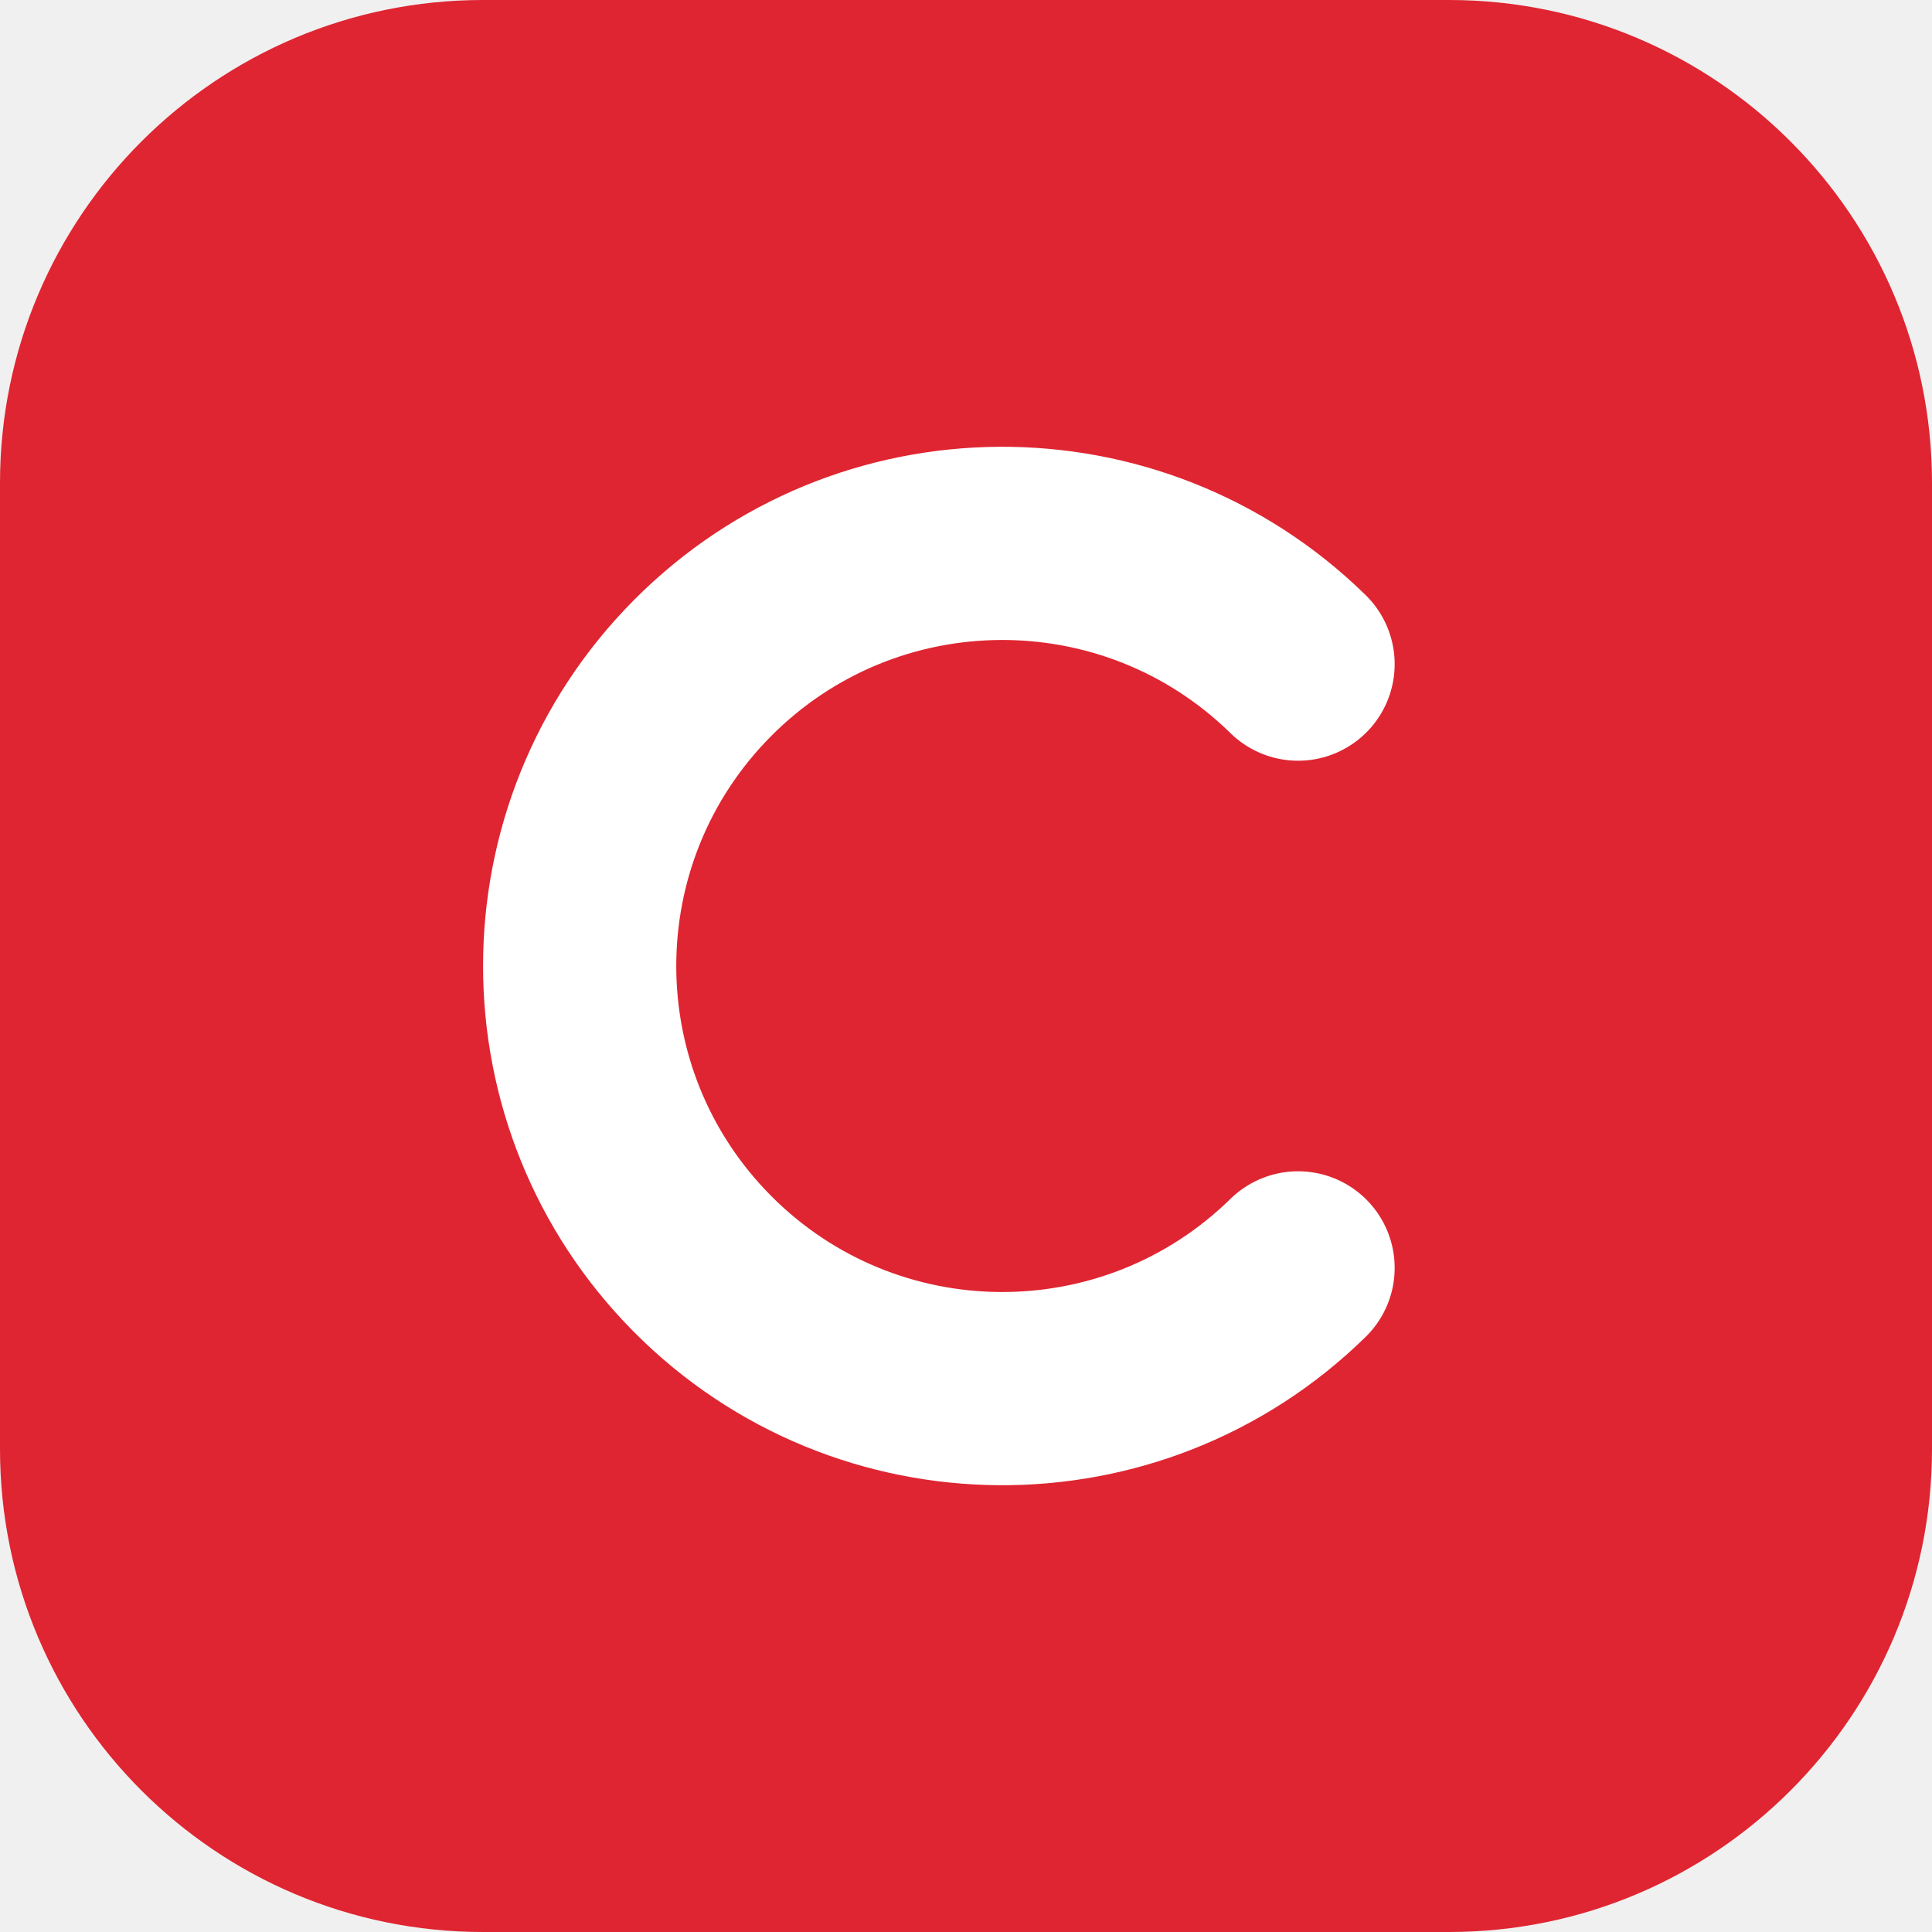
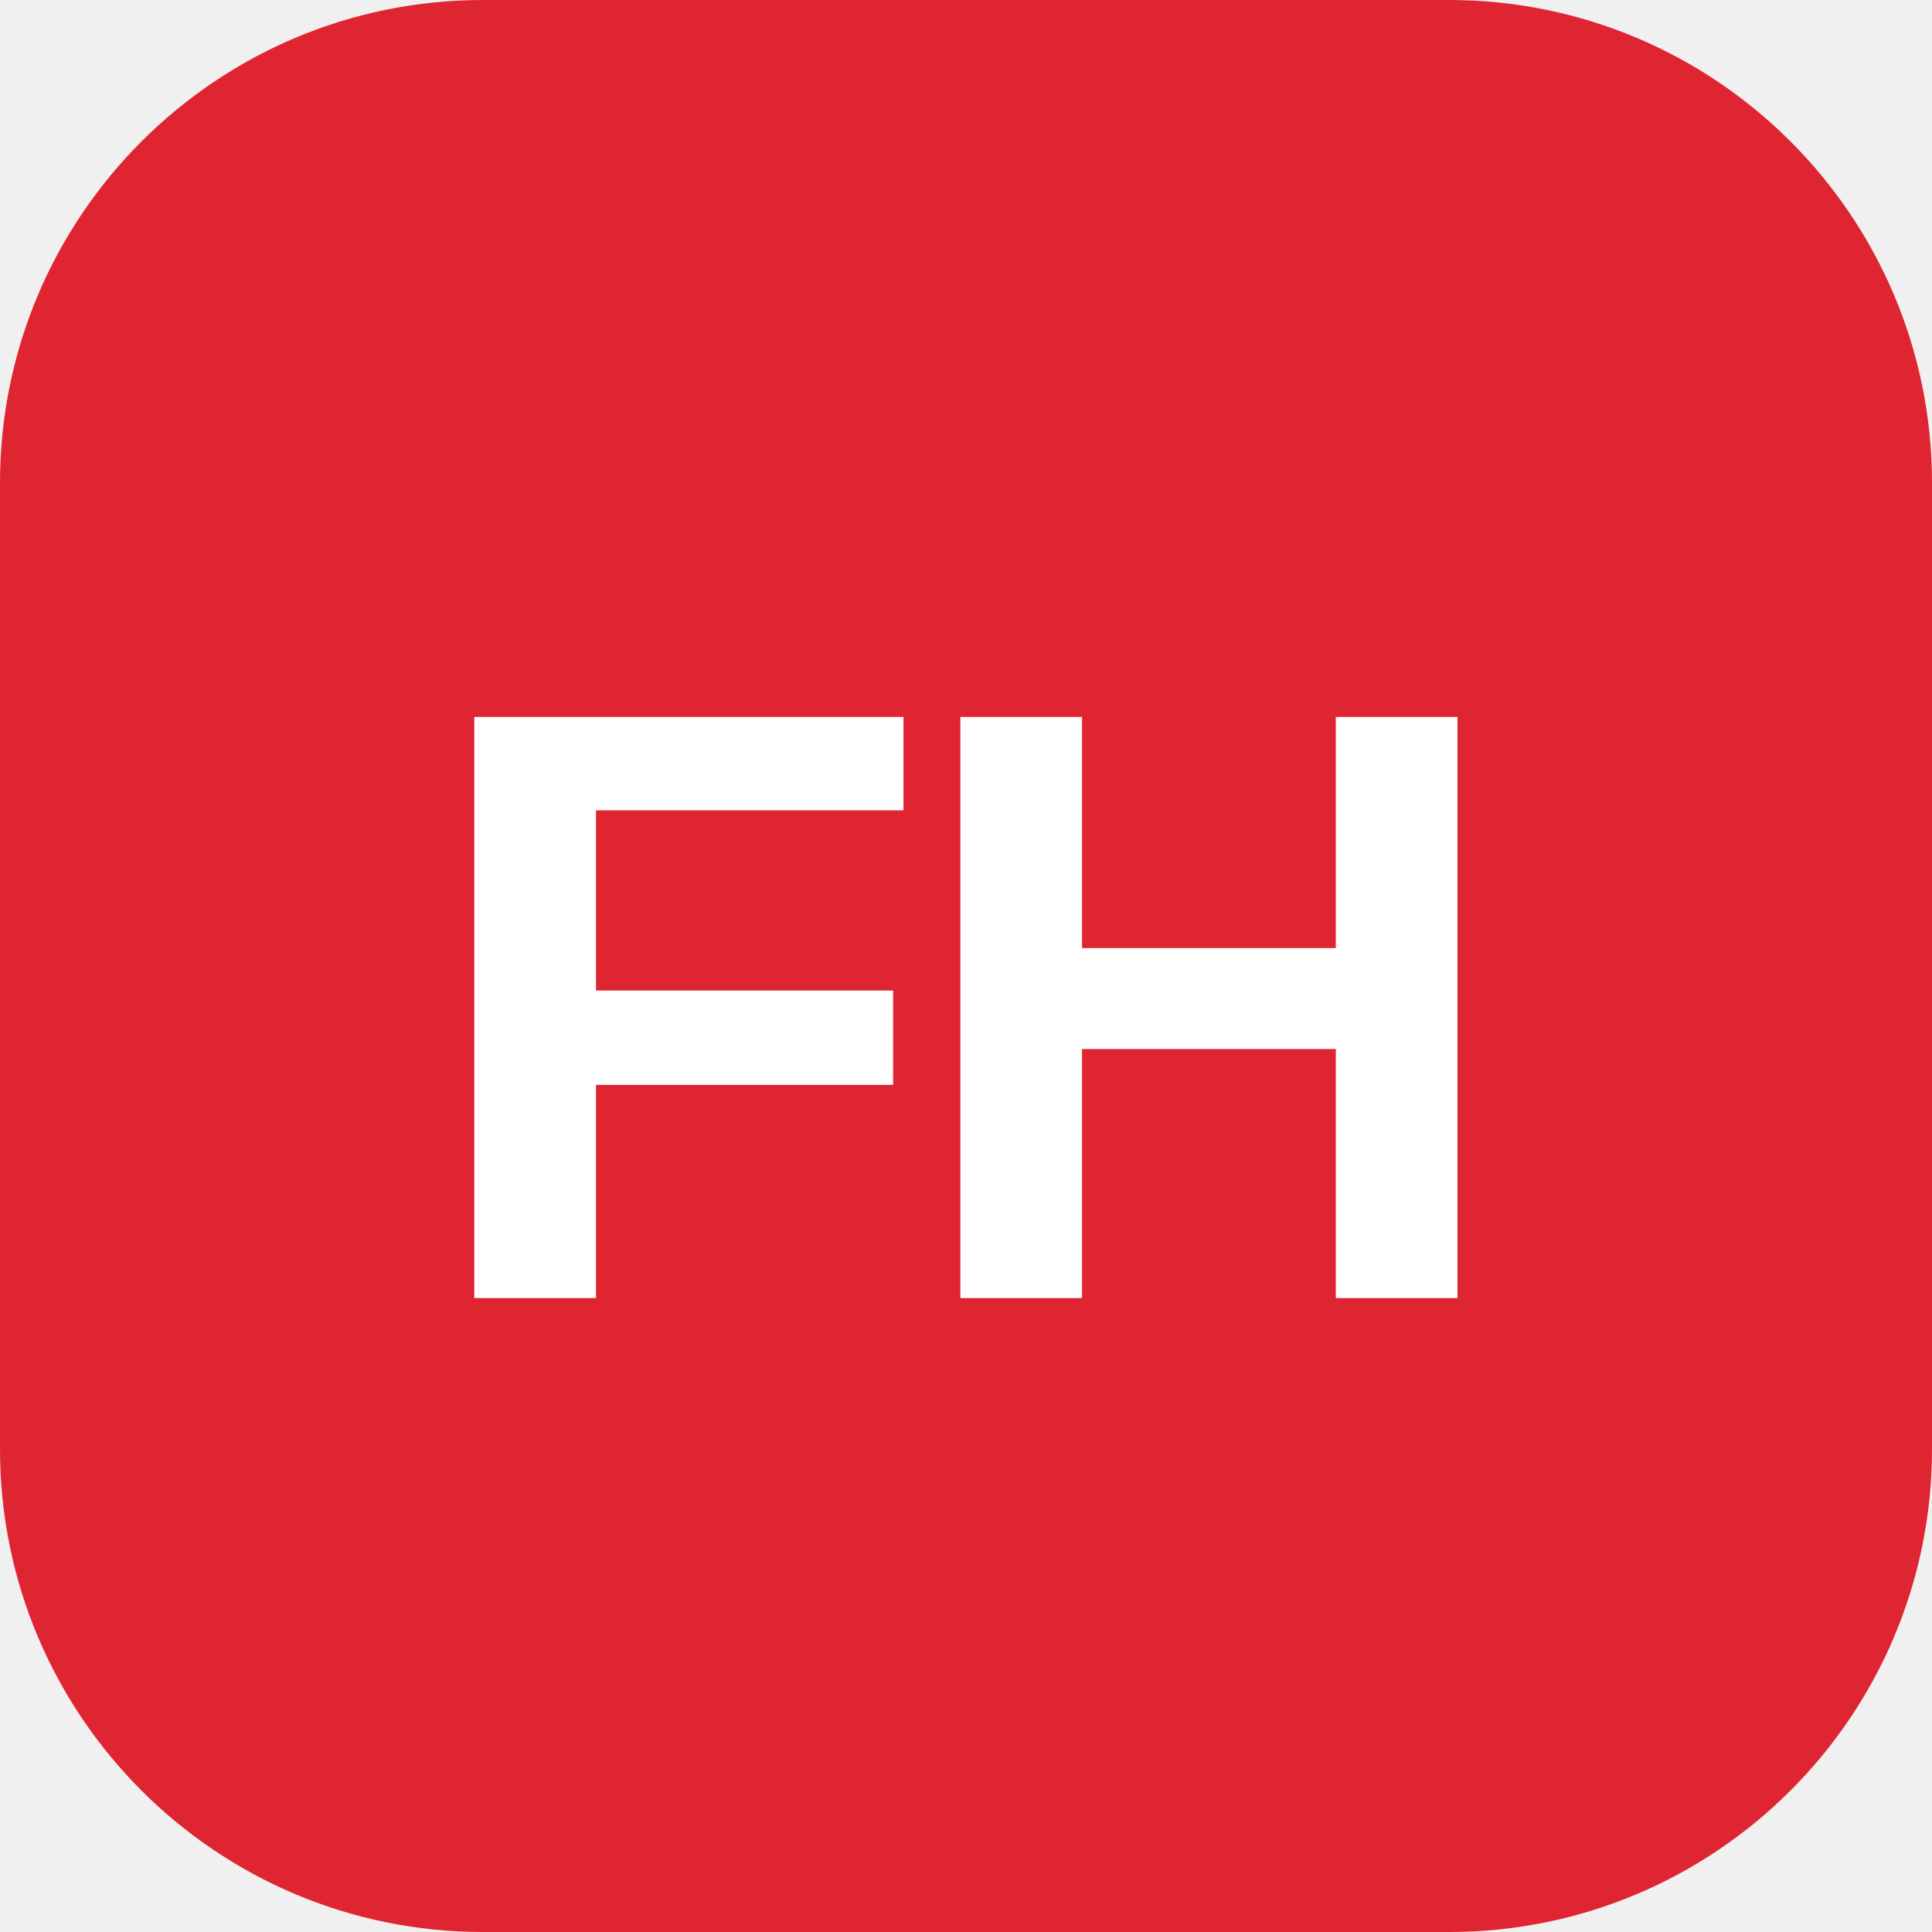
<svg xmlns="http://www.w3.org/2000/svg" viewBox="0 0 32 32">
  <rect width="32" height="32" rx="8" fill="#df2531" />
-   <path d="M21.5 11a7 7 0 1 0 0 10" stroke="#fff" stroke-width="3.2" stroke-linecap="round" fill="none" />
+   <text x="16" y="21.5" text-anchor="middle" font-family="Arial, Helvetica, sans-serif" font-size="14" font-weight="800" fill="#fff" letter-spacing="-0.5">FH</text>
</svg>
